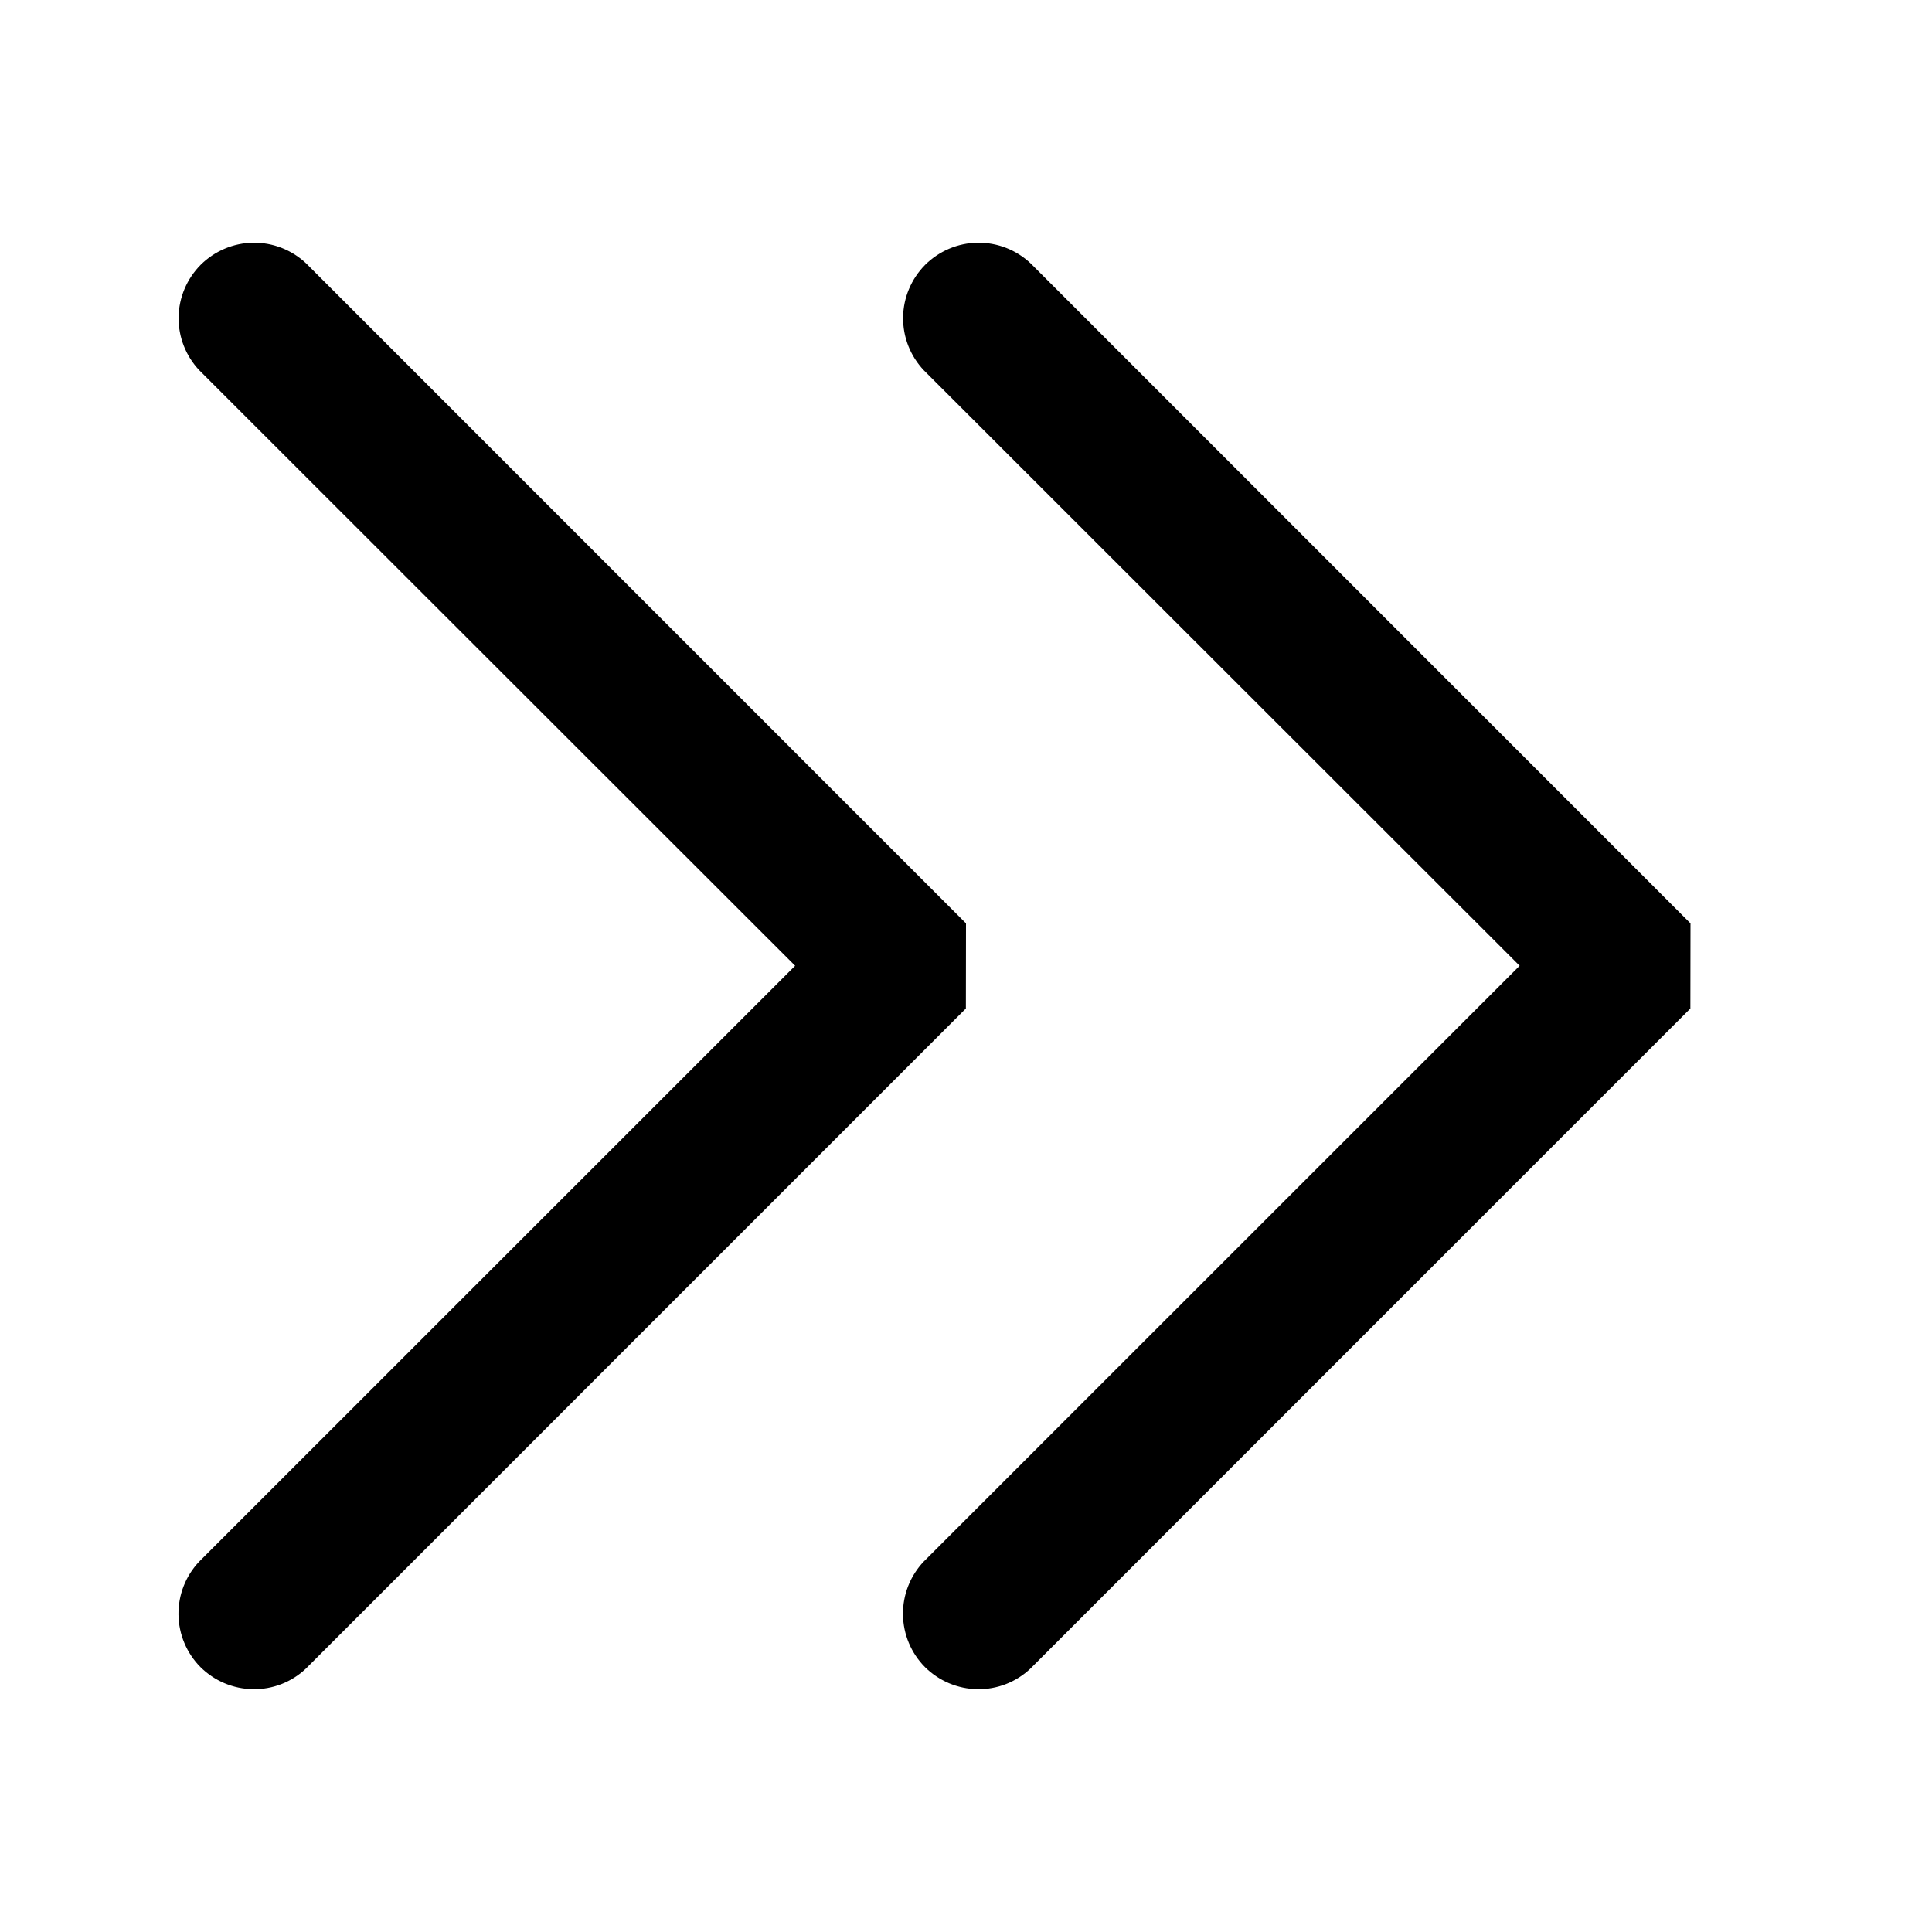
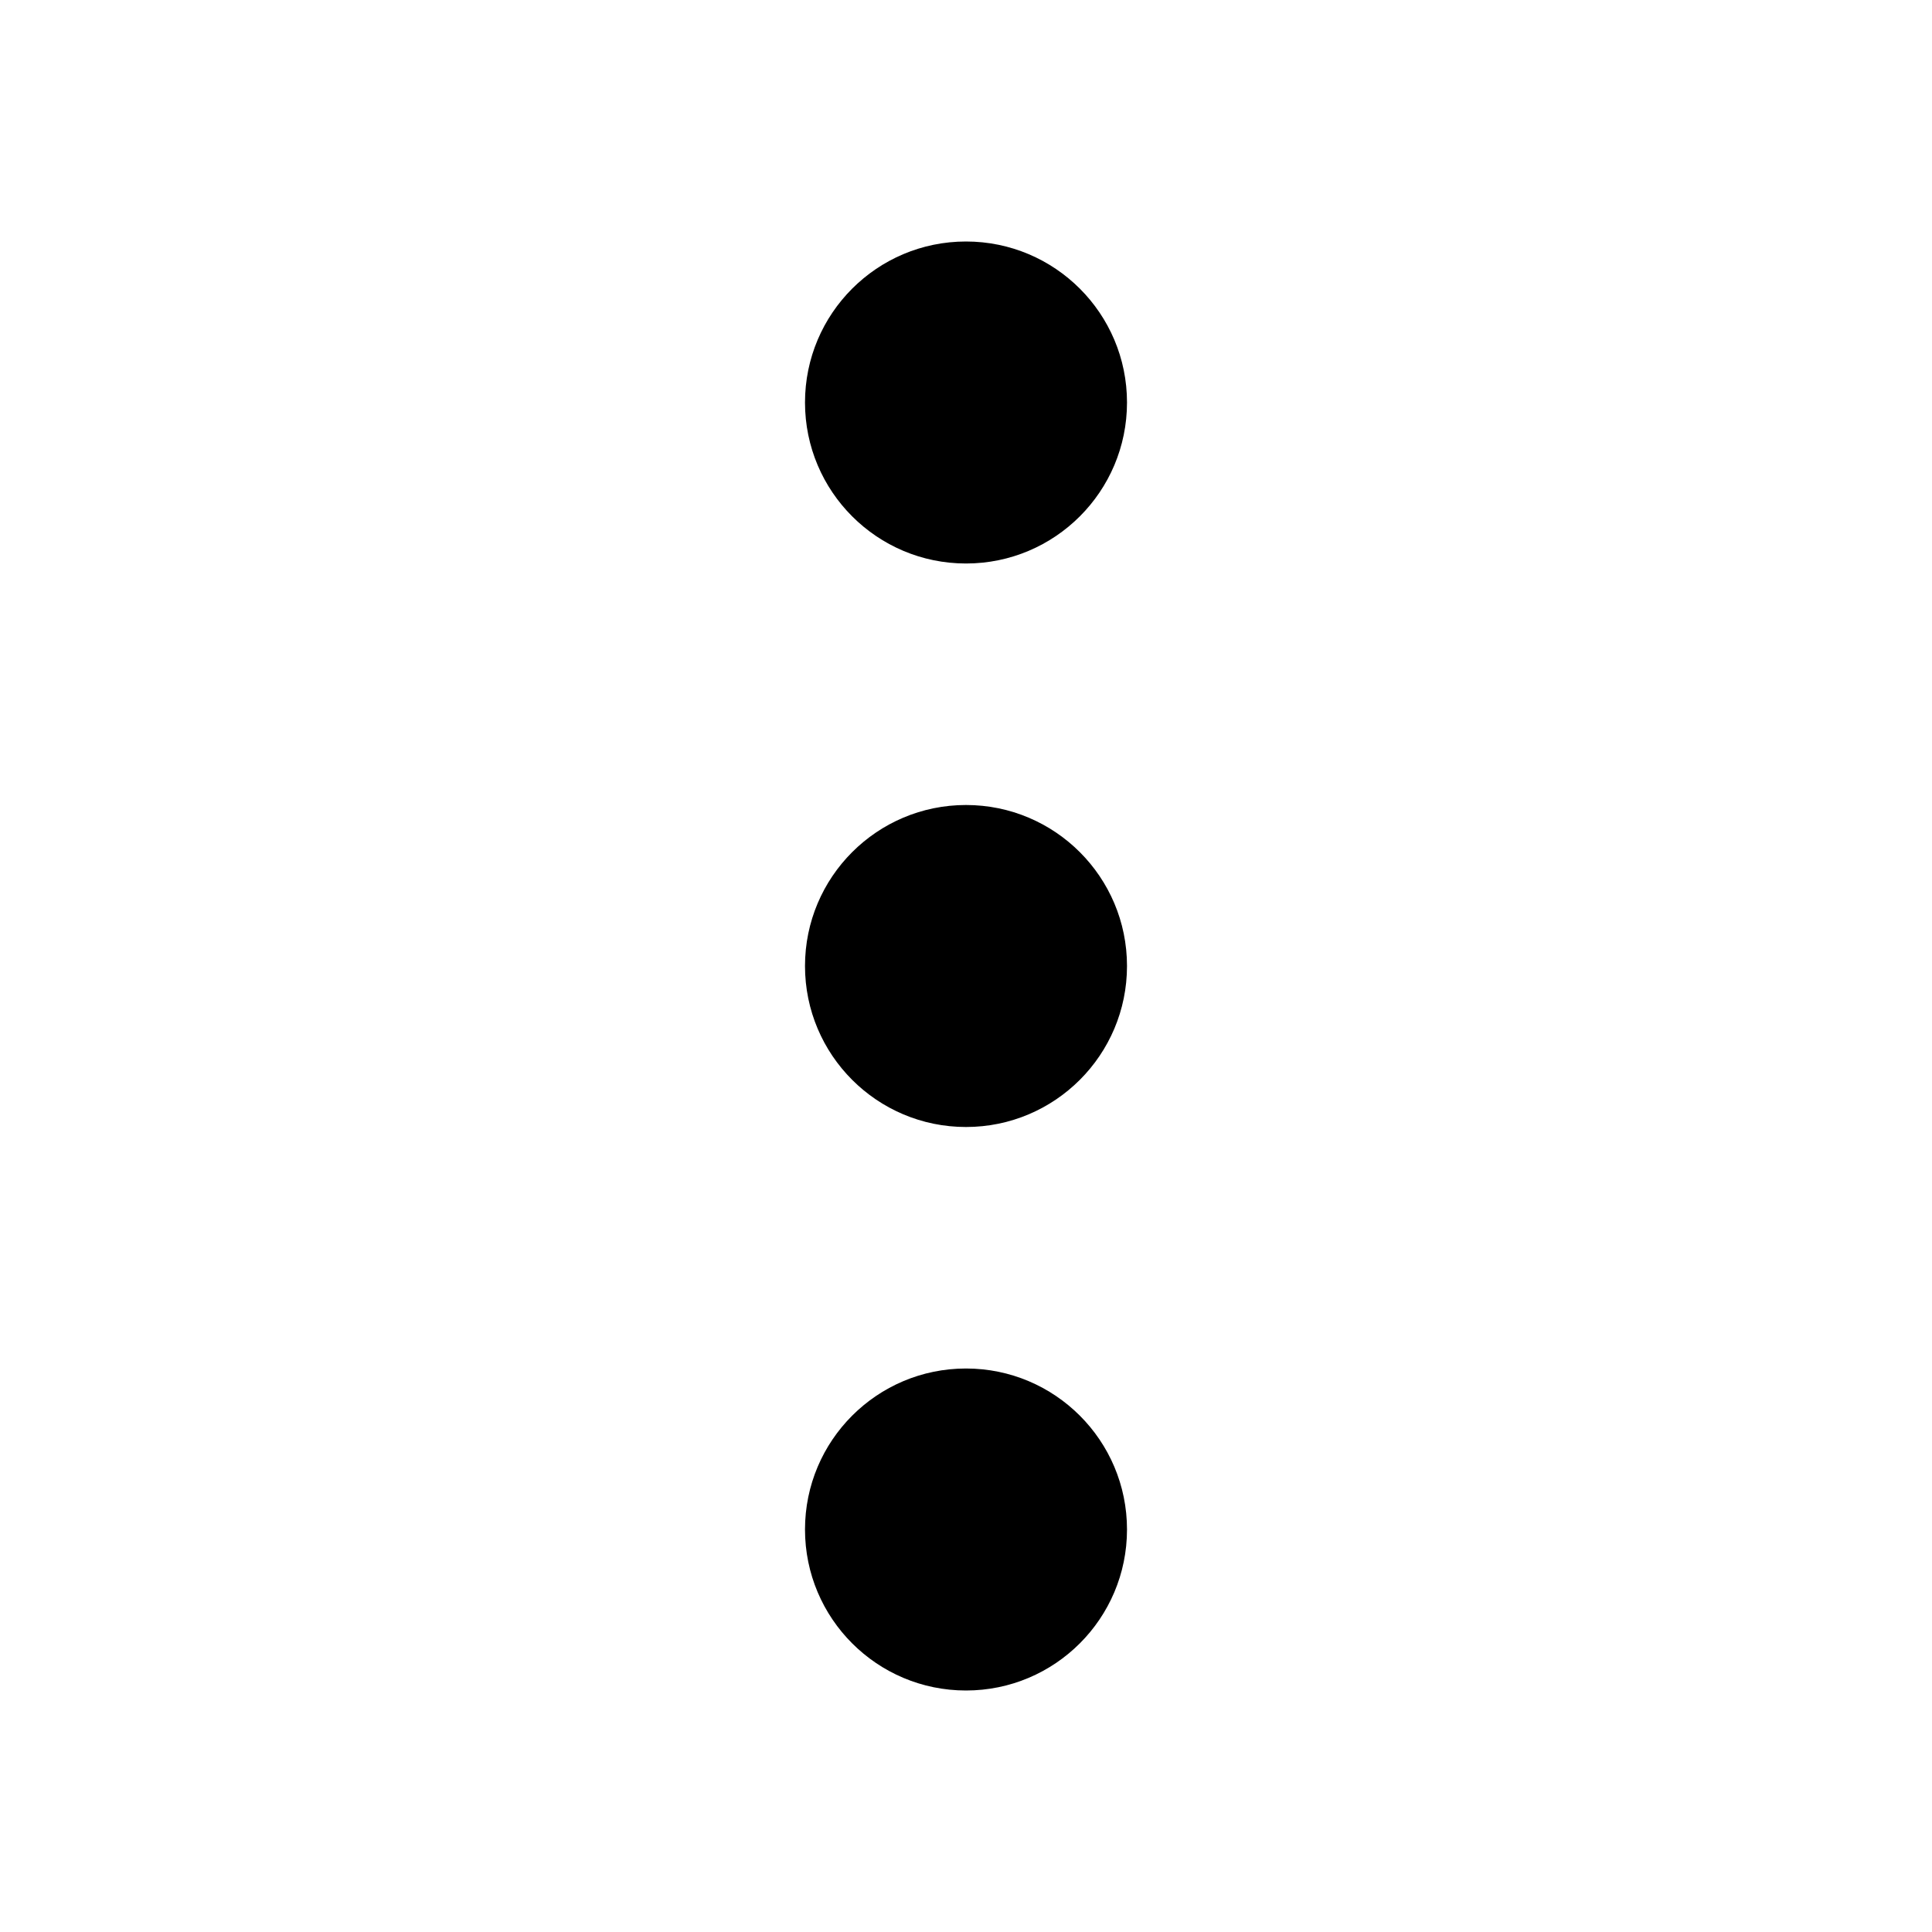
- <svg xmlns="http://www.w3.org/2000/svg" width="16" height="16" viewBox="0 0 16 16" fill="none">
-   <path d="M2.534 13.818L7.999 8.352L8 7.647L2.536 2.182C2.418 2.07 2.26 2.008 2.097 2.01C1.934 2.012 1.778 2.078 1.662 2.193C1.547 2.309 1.481 2.465 1.479 2.628C1.477 2.791 1.539 2.949 1.651 3.067L6.585 7.998L1.65 12.932C1.538 13.05 1.476 13.208 1.478 13.371C1.48 13.534 1.545 13.69 1.66 13.806C1.776 13.921 1.932 13.987 2.095 13.989C2.258 13.992 2.416 13.93 2.534 13.818ZM8.534 13.818L13.999 8.352L14 7.647L8.536 2.182C8.418 2.07 8.26 2.008 8.097 2.01C7.934 2.012 7.778 2.078 7.662 2.193C7.547 2.309 7.481 2.465 7.479 2.628C7.477 2.791 7.539 2.949 7.651 3.067L12.585 7.998L7.65 12.932C7.538 13.05 7.476 13.208 7.478 13.371C7.48 13.534 7.545 13.69 7.66 13.806C7.776 13.921 7.932 13.987 8.095 13.989C8.258 13.992 8.416 13.93 8.534 13.818Z" fill="black" />
+ <svg xmlns="http://www.w3.org/2000/svg" class="svg-icon" style="width: 1em;height: 1em;vertical-align: middle;fill: currentColor;overflow: hidden;" viewBox="0 0 1024 1024" version="1.1">
+   <path d="M512 512m-85.333 0a85.333 85.333 0 1 0 170.667 0 85.333 85.333 0 1 0-170.667 0Z" />
+   <path d="M512 213.333m-85.333 0a85.333 85.333 0 1 0 170.667 0 85.333 85.333 0 1 0-170.667 0Z" />
+   <path d="M512 810.667m-85.333 0a85.333 85.333 0 1 0 170.667 0 85.333 85.333 0 1 0-170.667 0Z" />
</svg>
